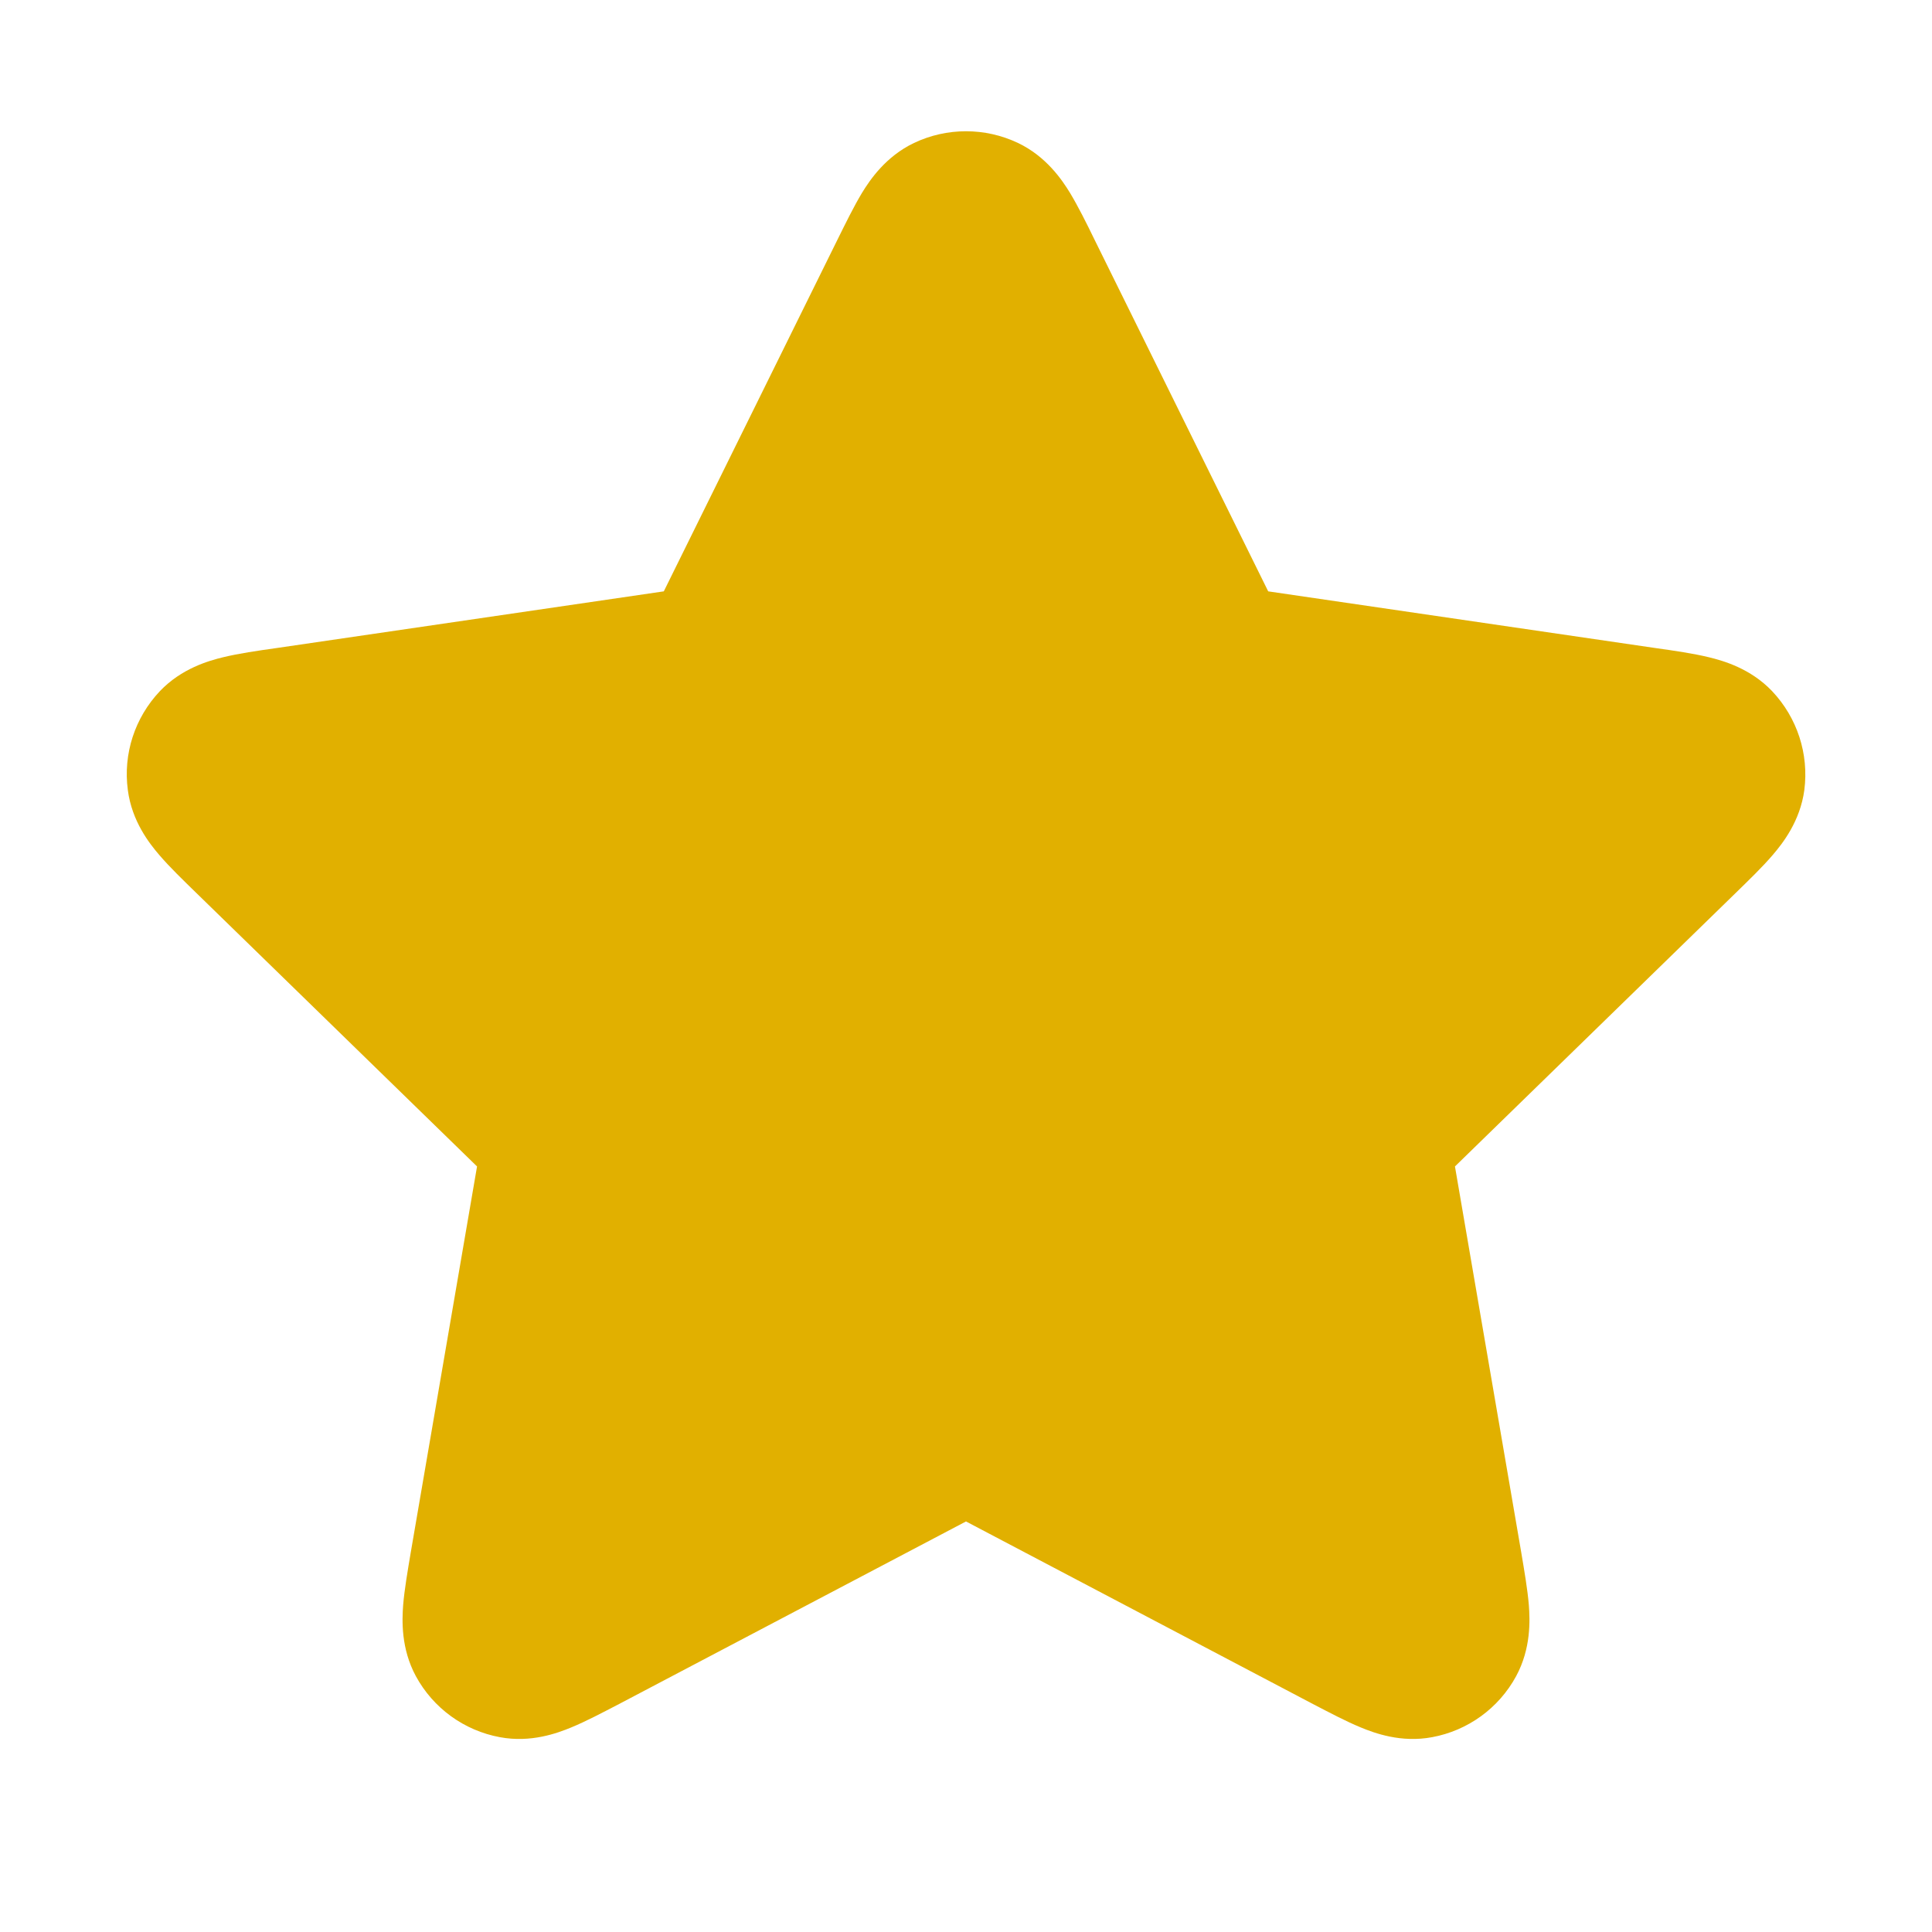
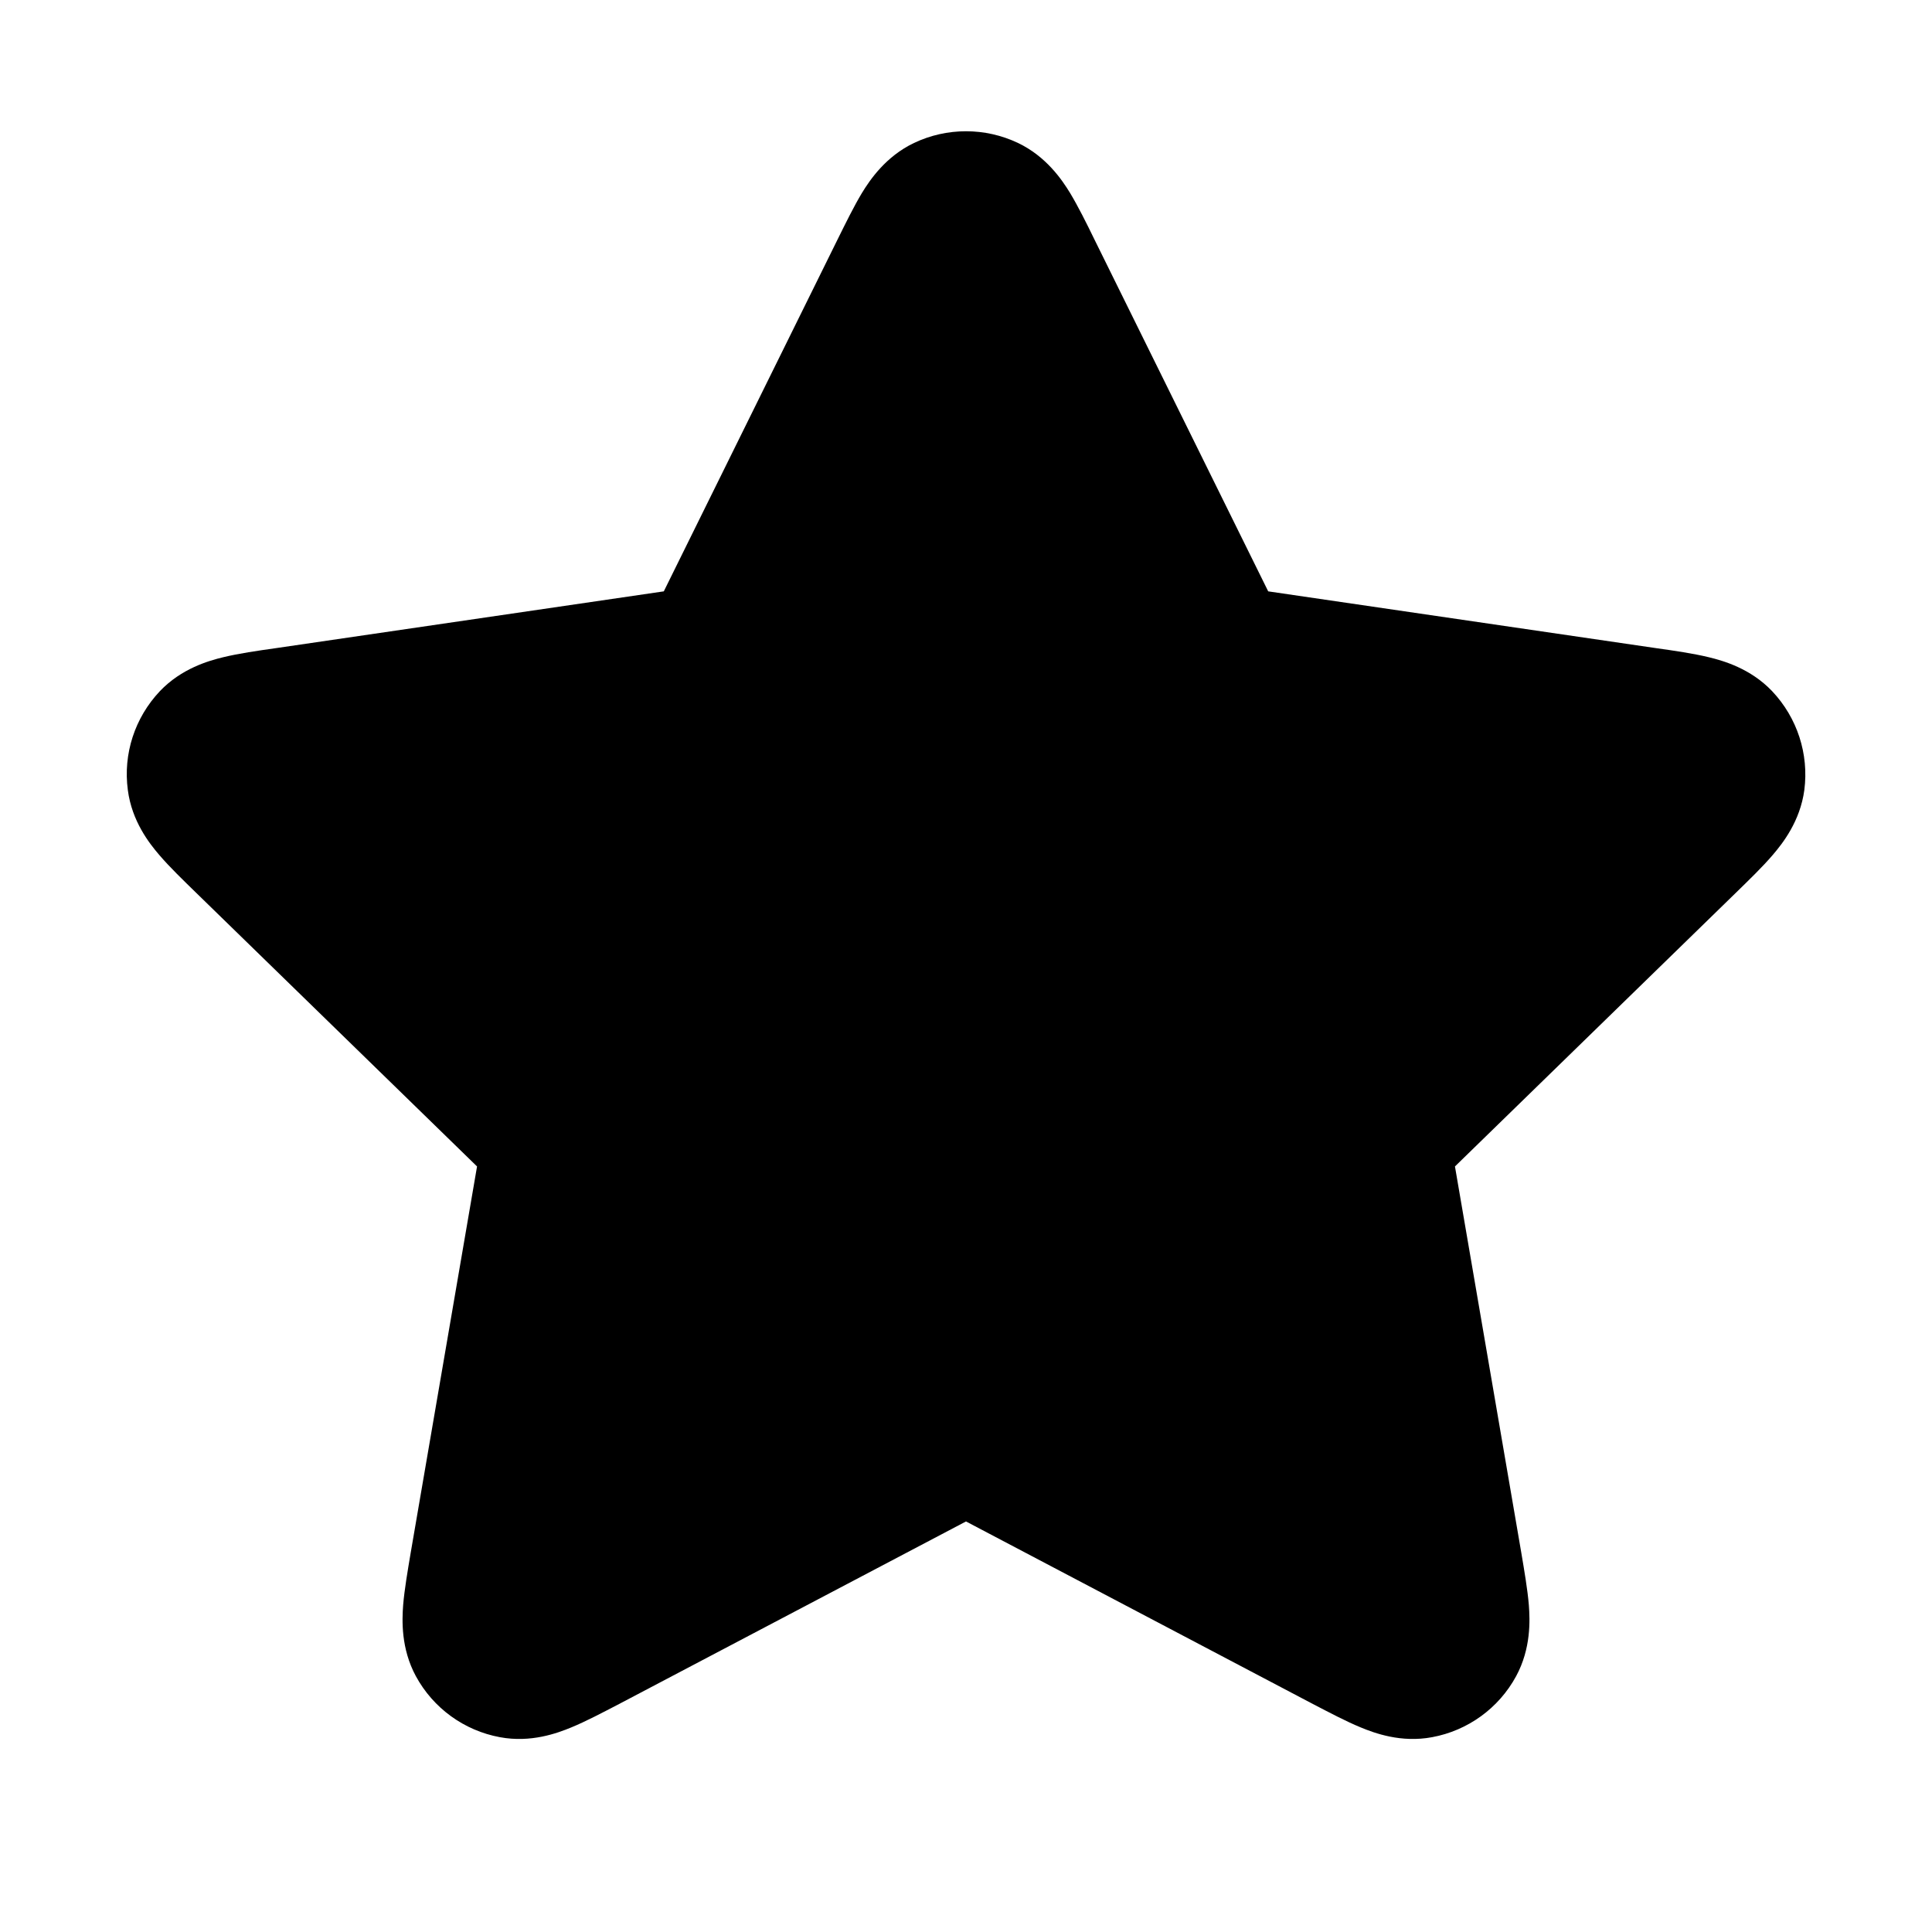
- <svg xmlns="http://www.w3.org/2000/svg" width="12" height="12" viewBox="0 0 12 12" fill="none">
-   <path d="M6.323 0.888C6.119 0.791 5.881 0.791 5.677 0.888C5.501 0.972 5.403 1.118 5.354 1.198C5.304 1.281 5.252 1.387 5.201 1.49L4.123 3.673L1.712 4.026C1.598 4.042 1.482 4.059 1.387 4.082C1.296 4.104 1.127 4.152 0.993 4.293C0.837 4.458 0.764 4.683 0.794 4.907C0.819 5.101 0.928 5.239 0.989 5.31C1.052 5.384 1.137 5.466 1.219 5.546L2.963 7.245L2.551 9.644C2.532 9.757 2.512 9.873 2.504 9.97C2.497 10.064 2.49 10.239 2.583 10.411C2.691 10.61 2.883 10.749 3.105 10.79C3.298 10.826 3.462 10.765 3.549 10.729C3.639 10.692 3.743 10.637 3.845 10.584L6 9.45L8.155 10.584C8.257 10.637 8.361 10.692 8.451 10.729C8.538 10.765 8.702 10.826 8.895 10.79C9.117 10.749 9.309 10.61 9.417 10.411C9.51 10.239 9.503 10.064 9.496 9.97C9.488 9.873 9.468 9.757 9.449 9.644L9.037 7.245L10.781 5.546C10.863 5.466 10.948 5.384 11.011 5.31C11.072 5.239 11.181 5.101 11.207 4.907C11.236 4.683 11.163 4.458 11.007 4.293C10.873 4.152 10.704 4.104 10.613 4.082C10.518 4.059 10.402 4.042 10.288 4.026L7.877 3.673L6.799 1.49C6.749 1.387 6.696 1.281 6.646 1.198C6.597 1.118 6.499 0.972 6.323 0.888Z" fill="#E1B000" />
+ <svg xmlns="http://www.w3.org/2000/svg" width="12" height="12" viewBox="0 0 12 12">
+   <path d="M6.323 0.888C6.119 0.791 5.881 0.791 5.677 0.888C5.501 0.972 5.403 1.118 5.354 1.198C5.304 1.281 5.252 1.387 5.201 1.49L4.123 3.673L1.712 4.026C1.598 4.042 1.482 4.059 1.387 4.082C1.296 4.104 1.127 4.152 0.993 4.293C0.837 4.458 0.764 4.683 0.794 4.907C0.819 5.101 0.928 5.239 0.989 5.31C1.052 5.384 1.137 5.466 1.219 5.546L2.963 7.245L2.551 9.644C2.532 9.757 2.512 9.873 2.504 9.97C2.497 10.064 2.49 10.239 2.583 10.411C2.691 10.61 2.883 10.749 3.105 10.79C3.298 10.826 3.462 10.765 3.549 10.729C3.639 10.692 3.743 10.637 3.845 10.584L6 9.45L8.155 10.584C8.257 10.637 8.361 10.692 8.451 10.729C8.538 10.765 8.702 10.826 8.895 10.79C9.117 10.749 9.309 10.61 9.417 10.411C9.51 10.239 9.503 10.064 9.496 9.97C9.488 9.873 9.468 9.757 9.449 9.644L9.037 7.245L10.781 5.546C10.863 5.466 10.948 5.384 11.011 5.31C11.072 5.239 11.181 5.101 11.207 4.907C11.236 4.683 11.163 4.458 11.007 4.293C10.873 4.152 10.704 4.104 10.613 4.082C10.518 4.059 10.402 4.042 10.288 4.026L7.877 3.673L6.799 1.49C6.749 1.387 6.696 1.281 6.646 1.198C6.597 1.118 6.499 0.972 6.323 0.888Z" fill="currentColor" />
</svg>
